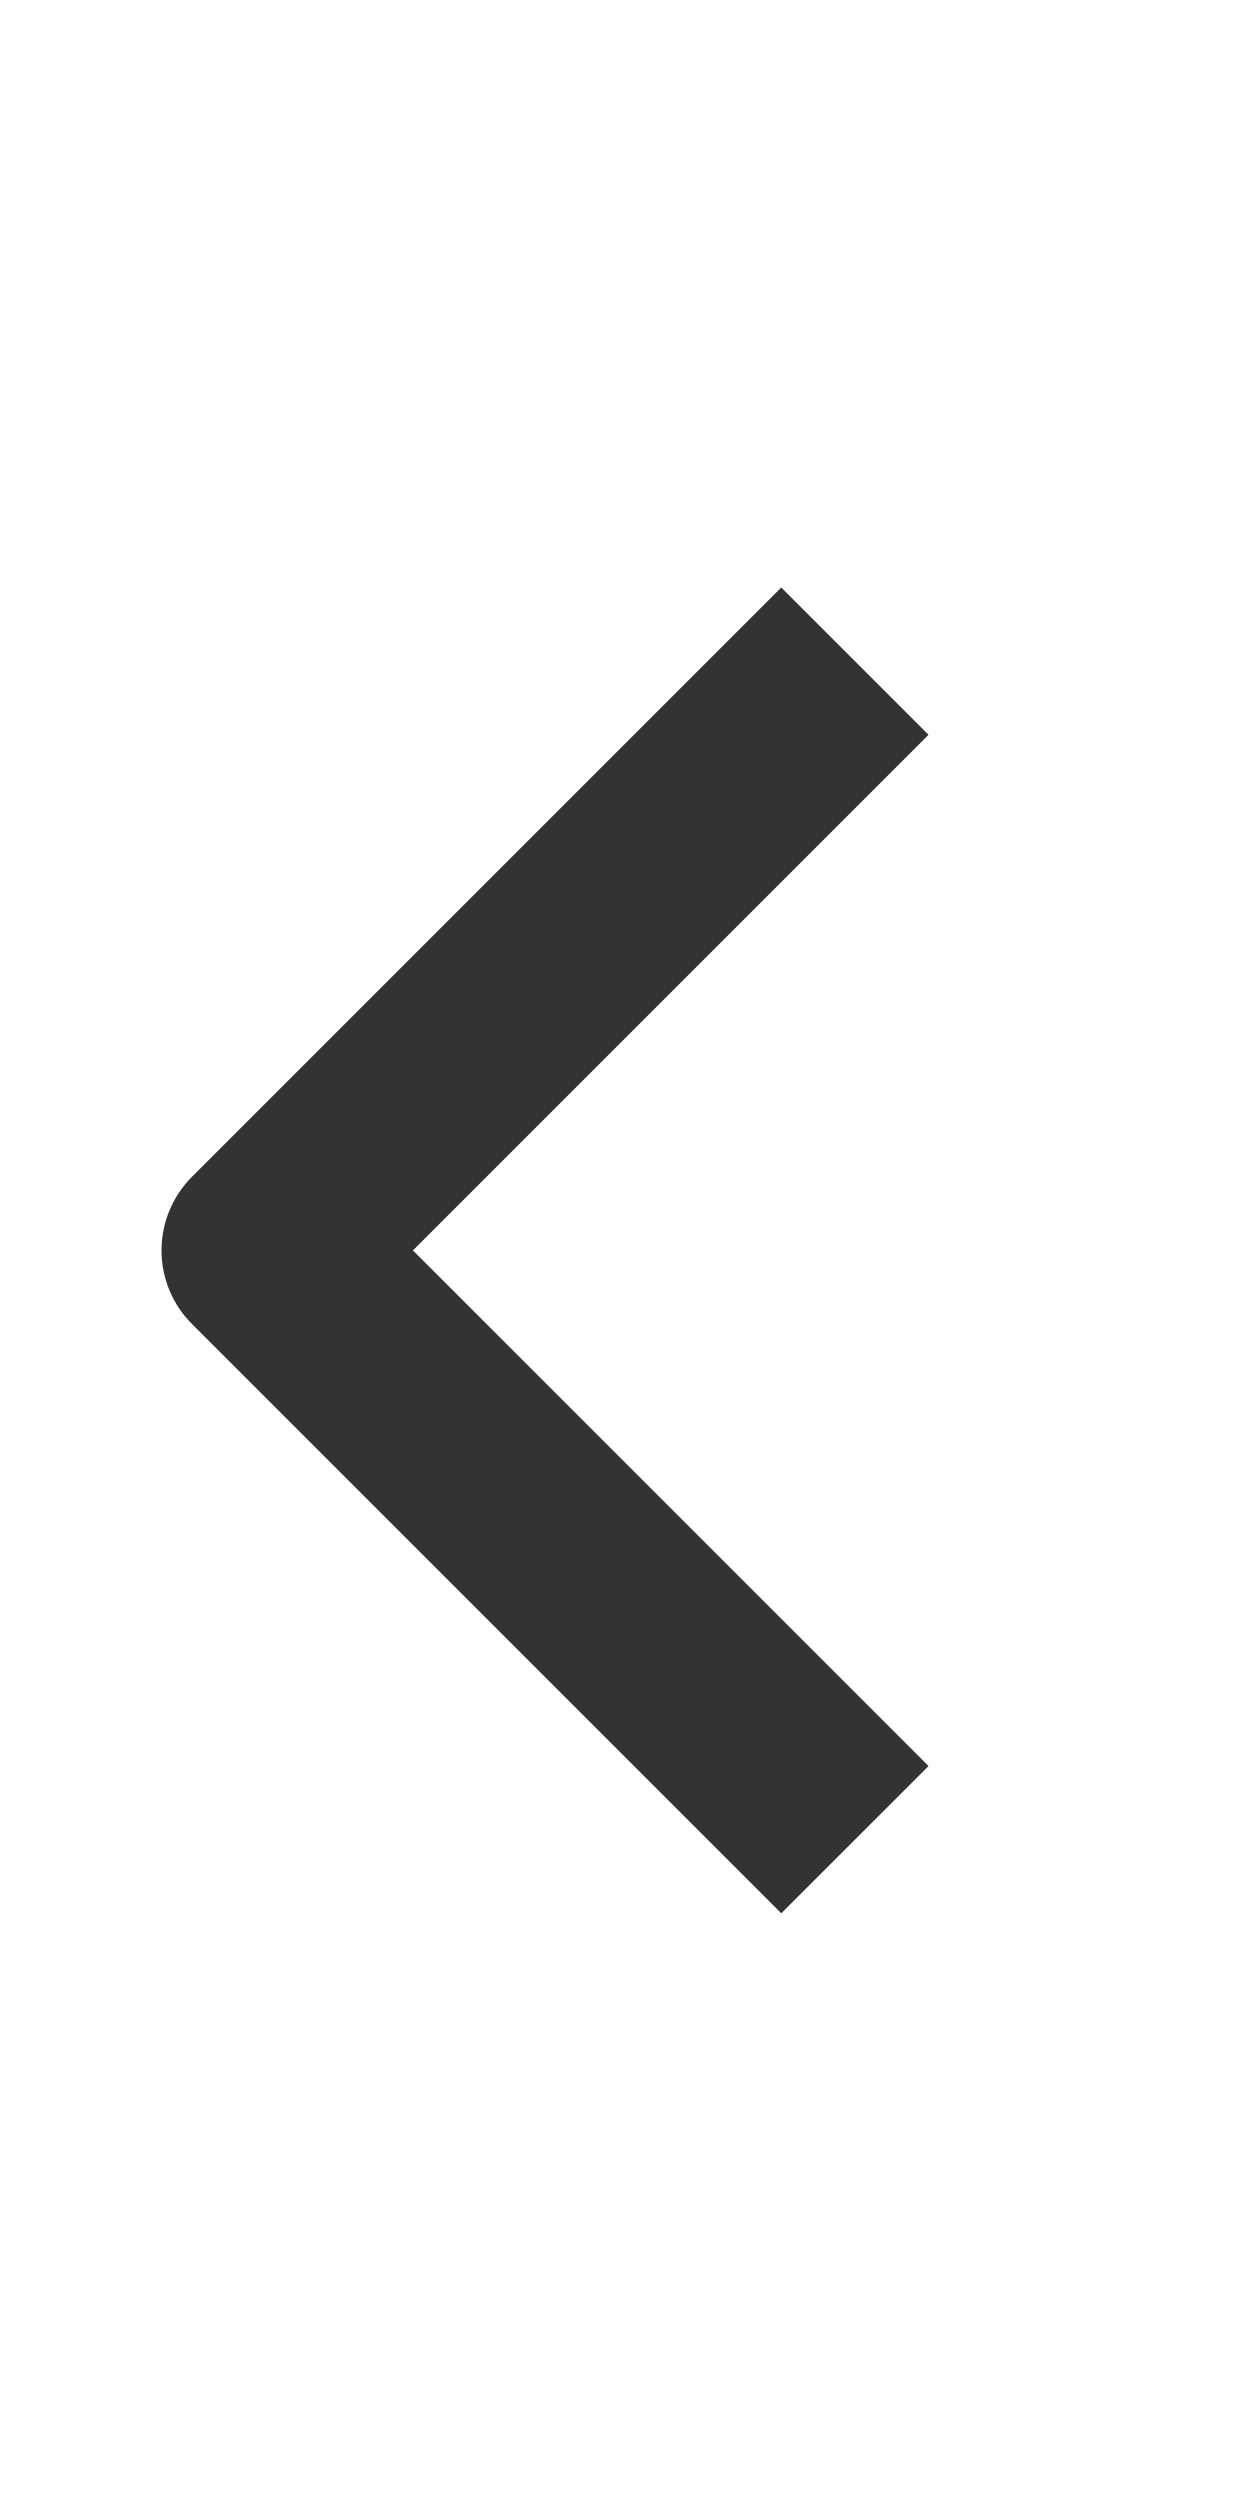
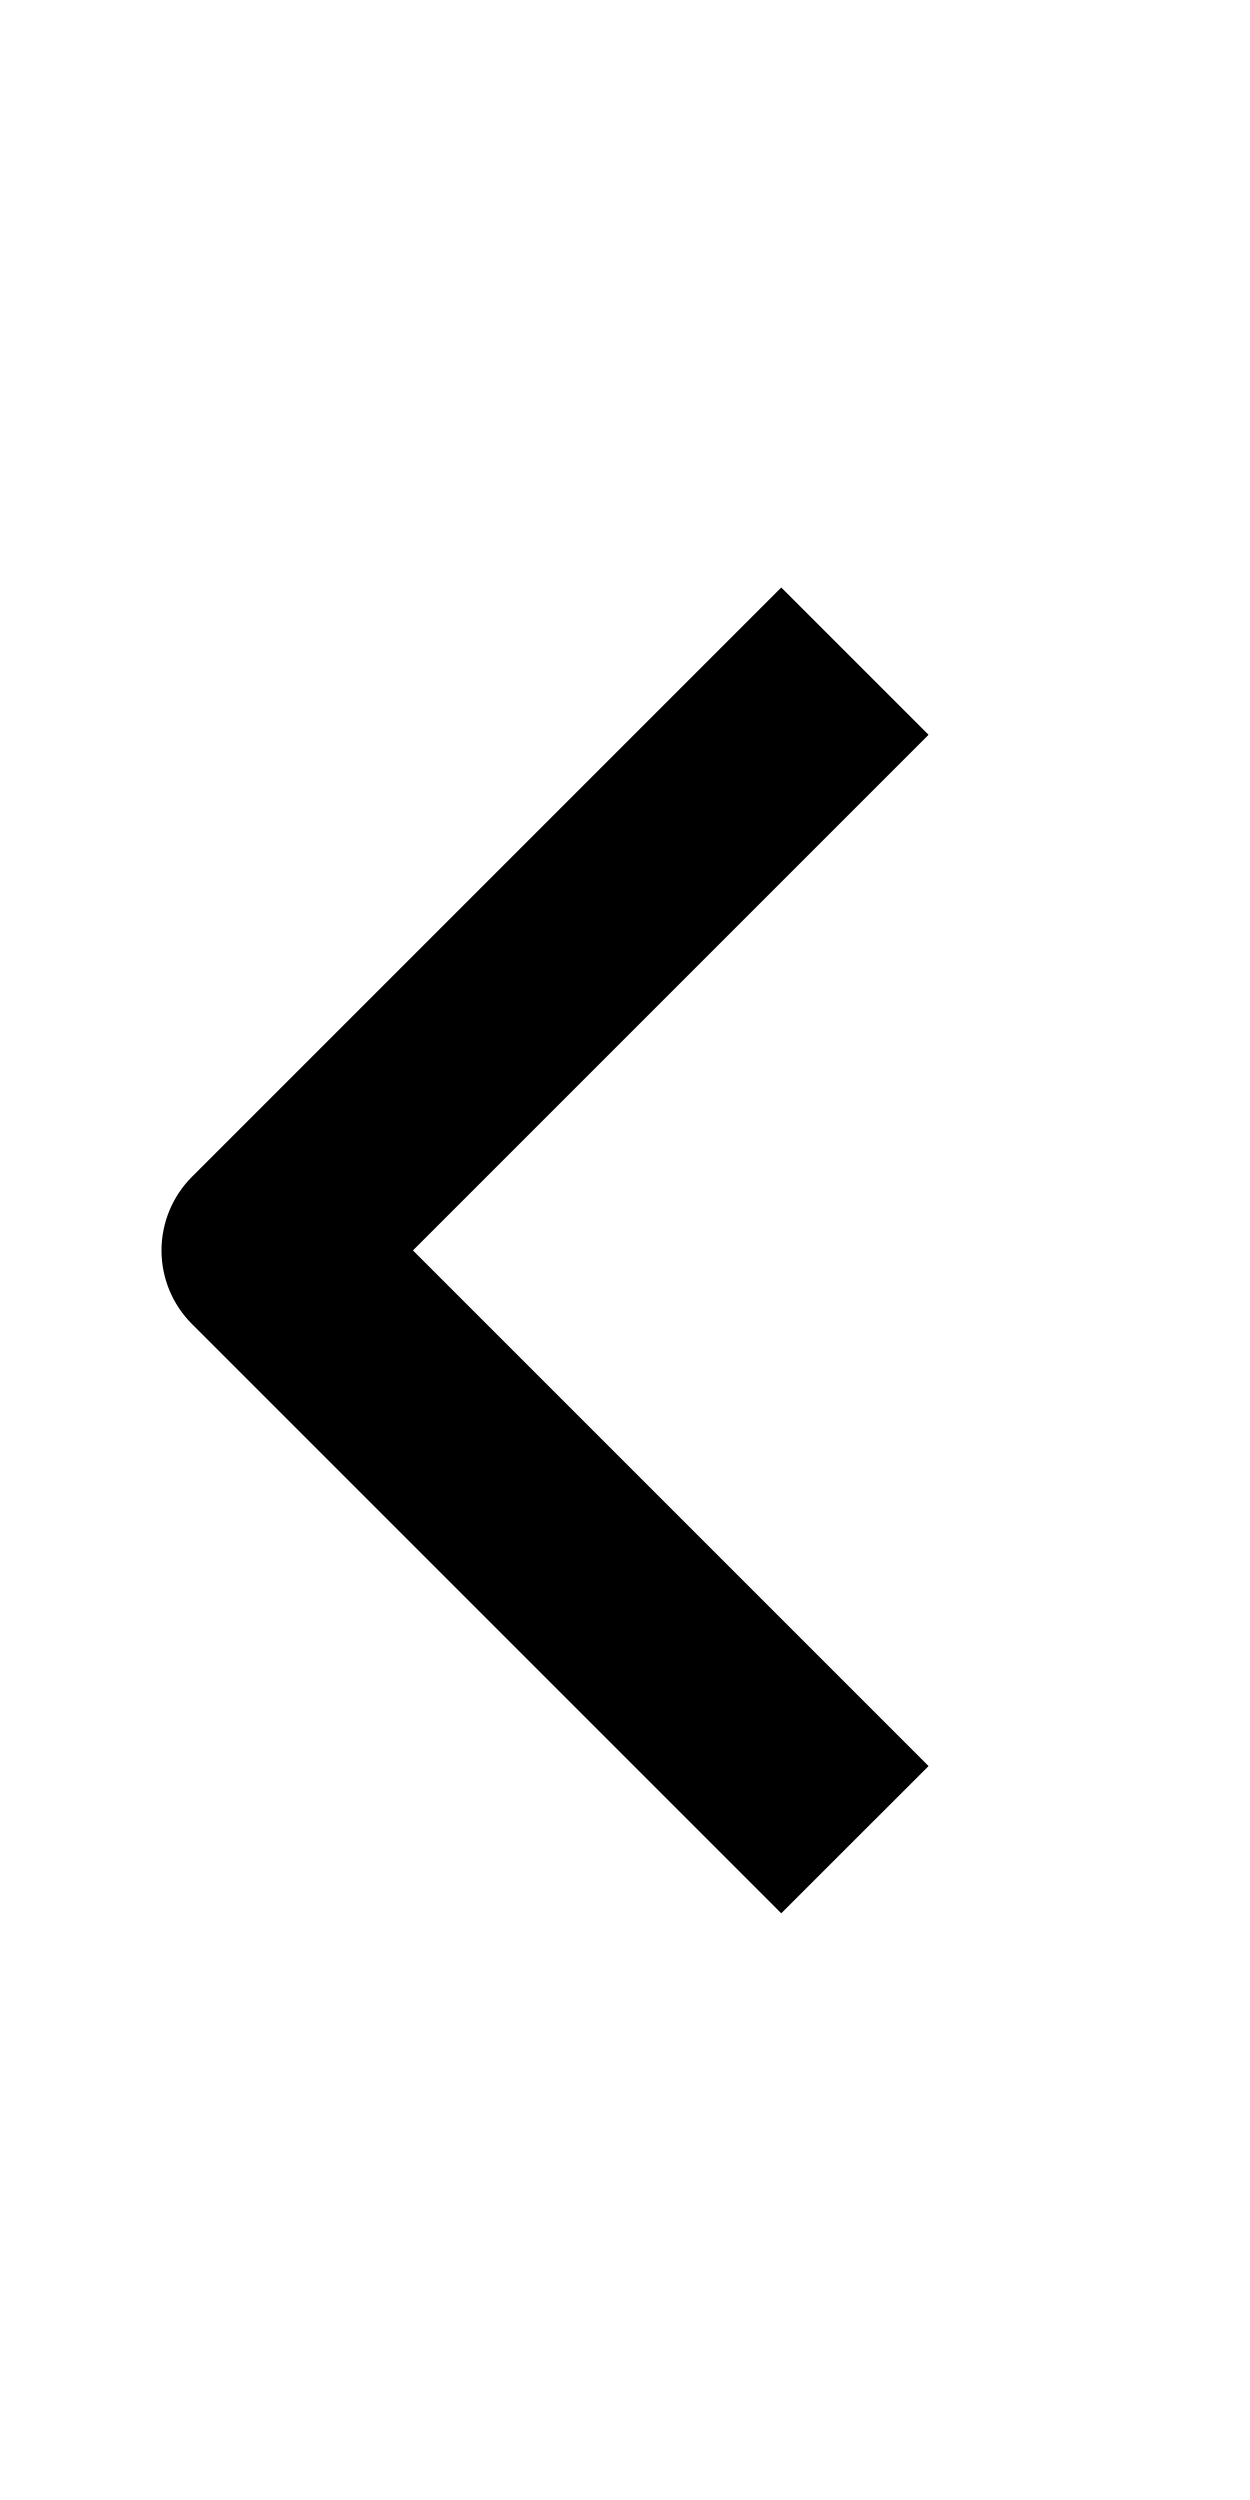
- <svg xmlns="http://www.w3.org/2000/svg" width="20" height="40" viewBox="0 0 20 40" fill="none">
-   <path fill-rule="evenodd" clip-rule="evenodd" d="M3.072 21.185L12.5 30.613L14.857 28.257L6.607 20.007L14.857 11.757L12.5 9.4L3.072 18.828C2.759 19.141 2.584 19.565 2.584 20.007C2.584 20.449 2.759 20.872 3.072 21.185Z" fill="#333333" />
+ <svg xmlns="http://www.w3.org/2000/svg" width="20" height="40" viewBox="0 0 20 40" fill="currentColor">
+   <path fill-rule="evenodd" clip-rule="evenodd" d="M3.072 21.185L12.5 30.613L14.857 28.257L6.607 20.007L14.857 11.757L12.5 9.4L3.072 18.828C2.759 19.141 2.584 19.565 2.584 20.007C2.584 20.449 2.759 20.872 3.072 21.185Z" />
</svg>
